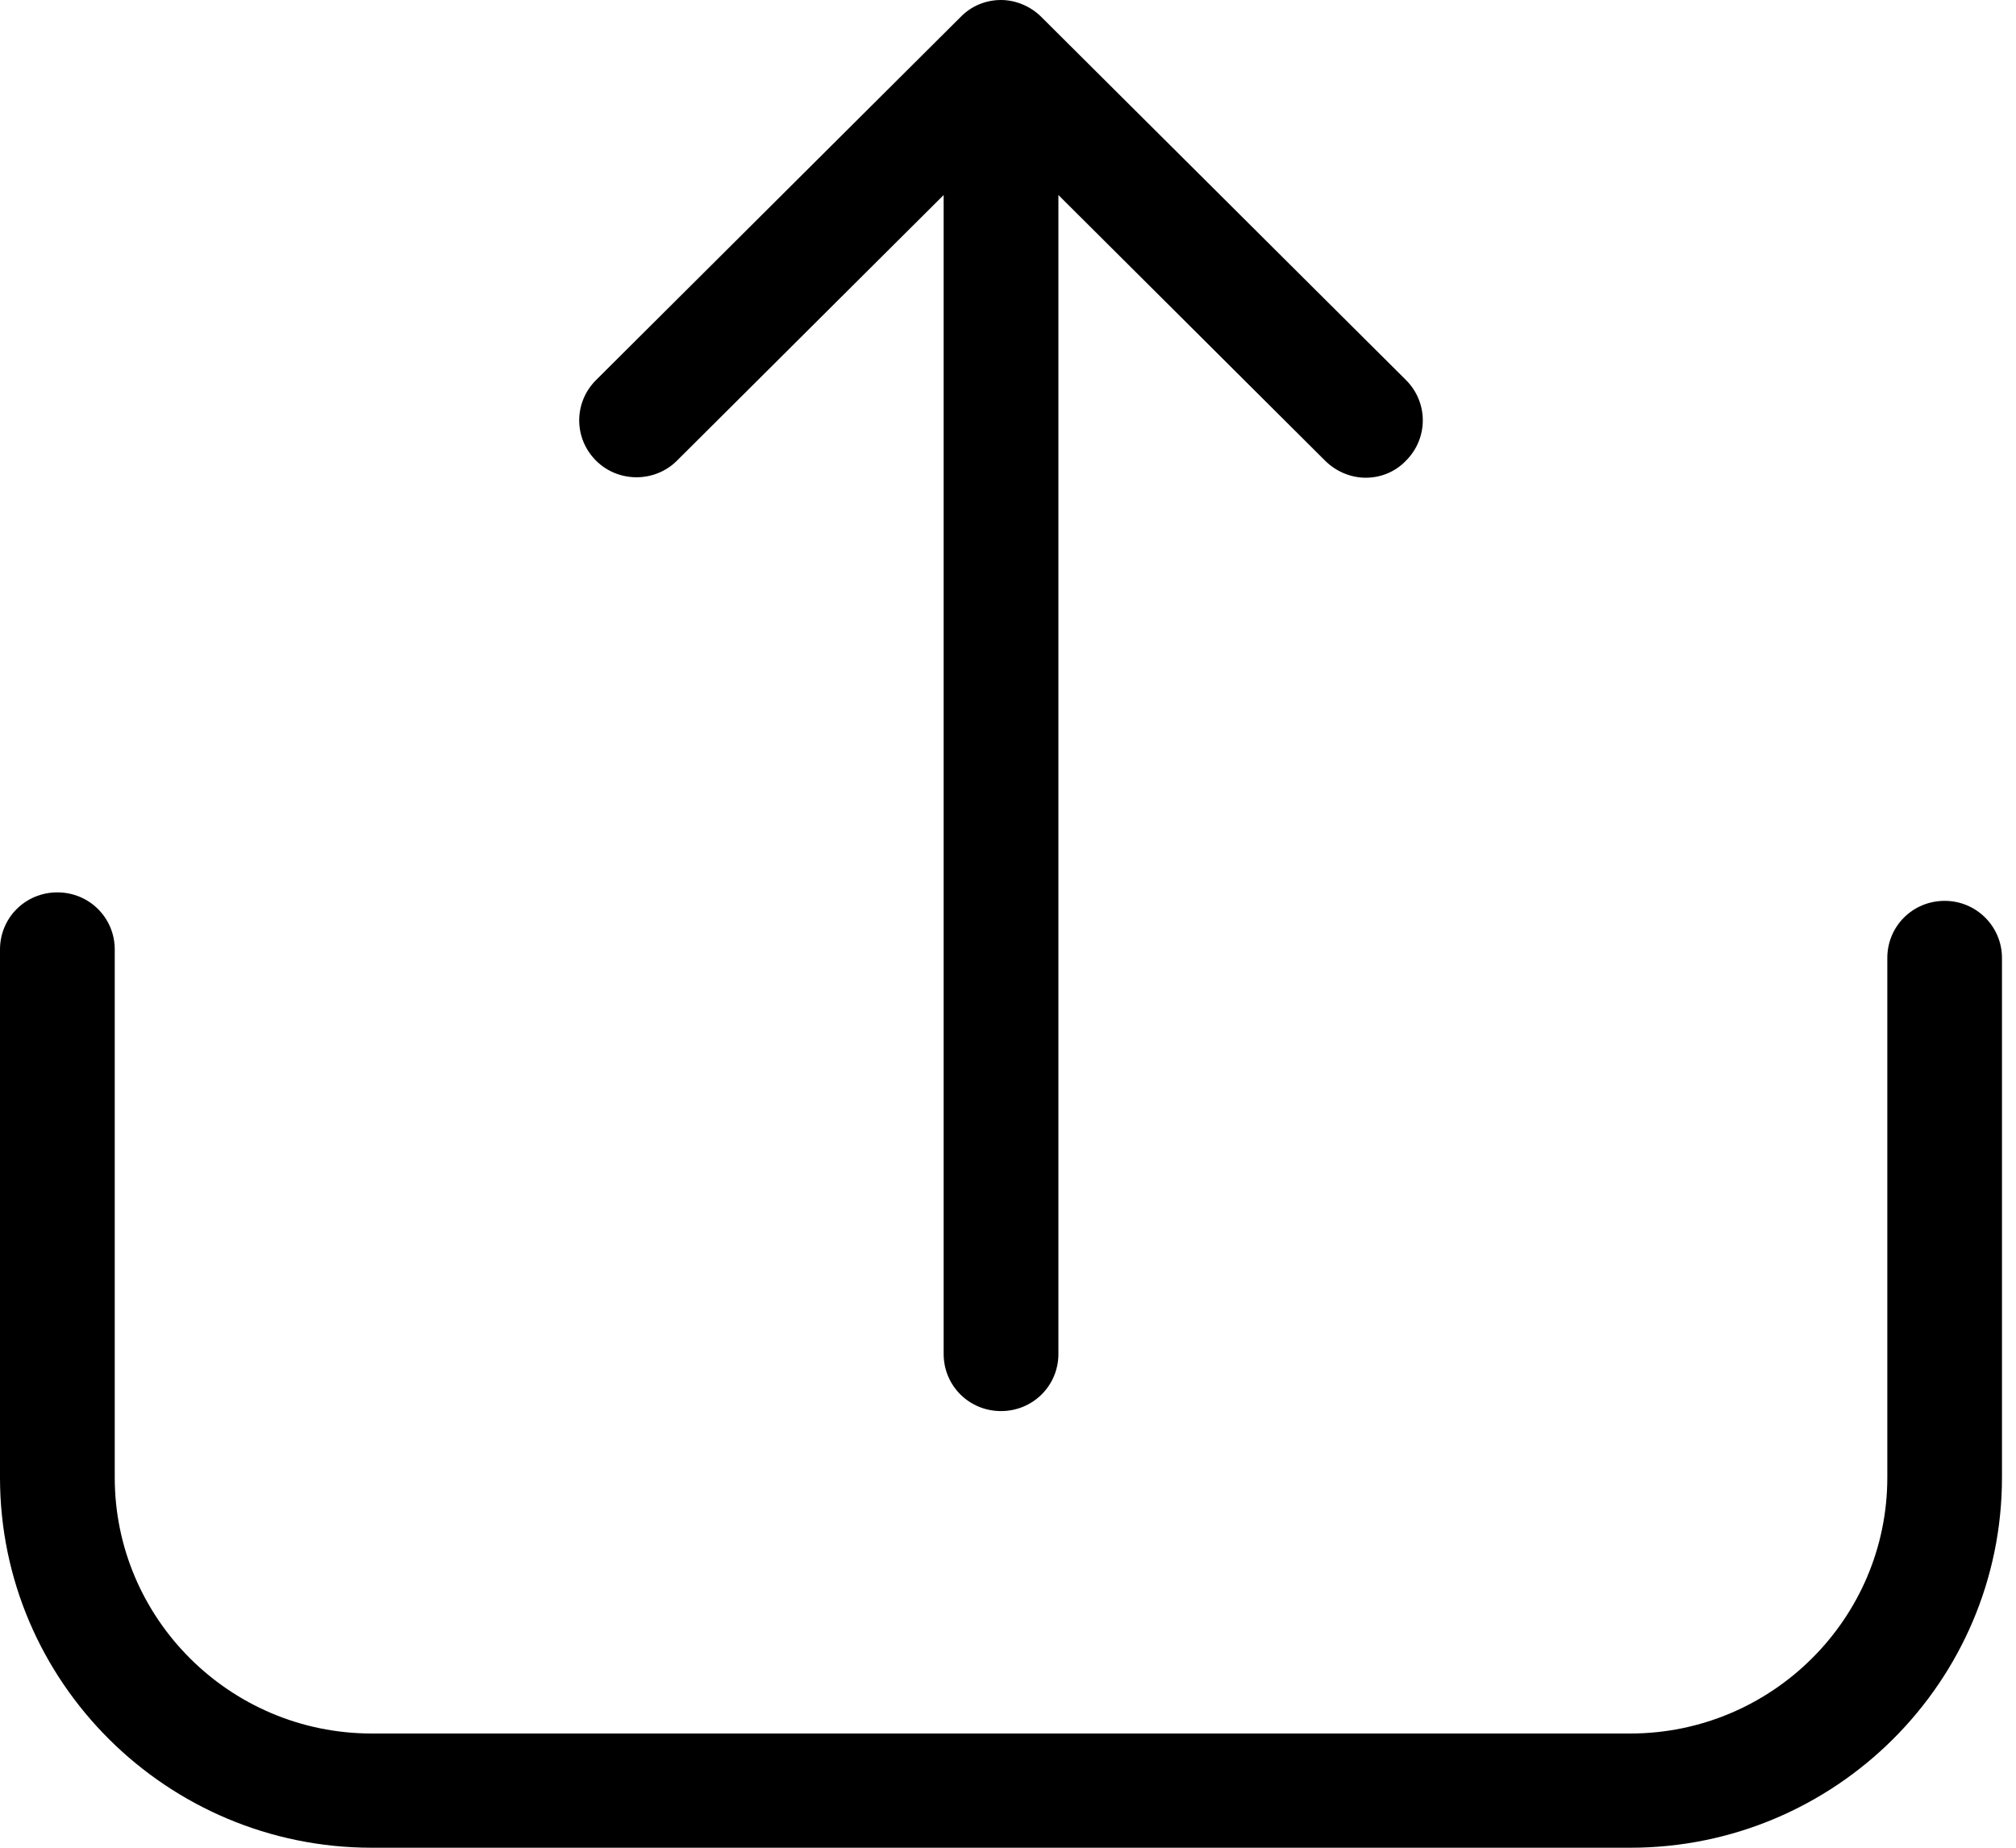
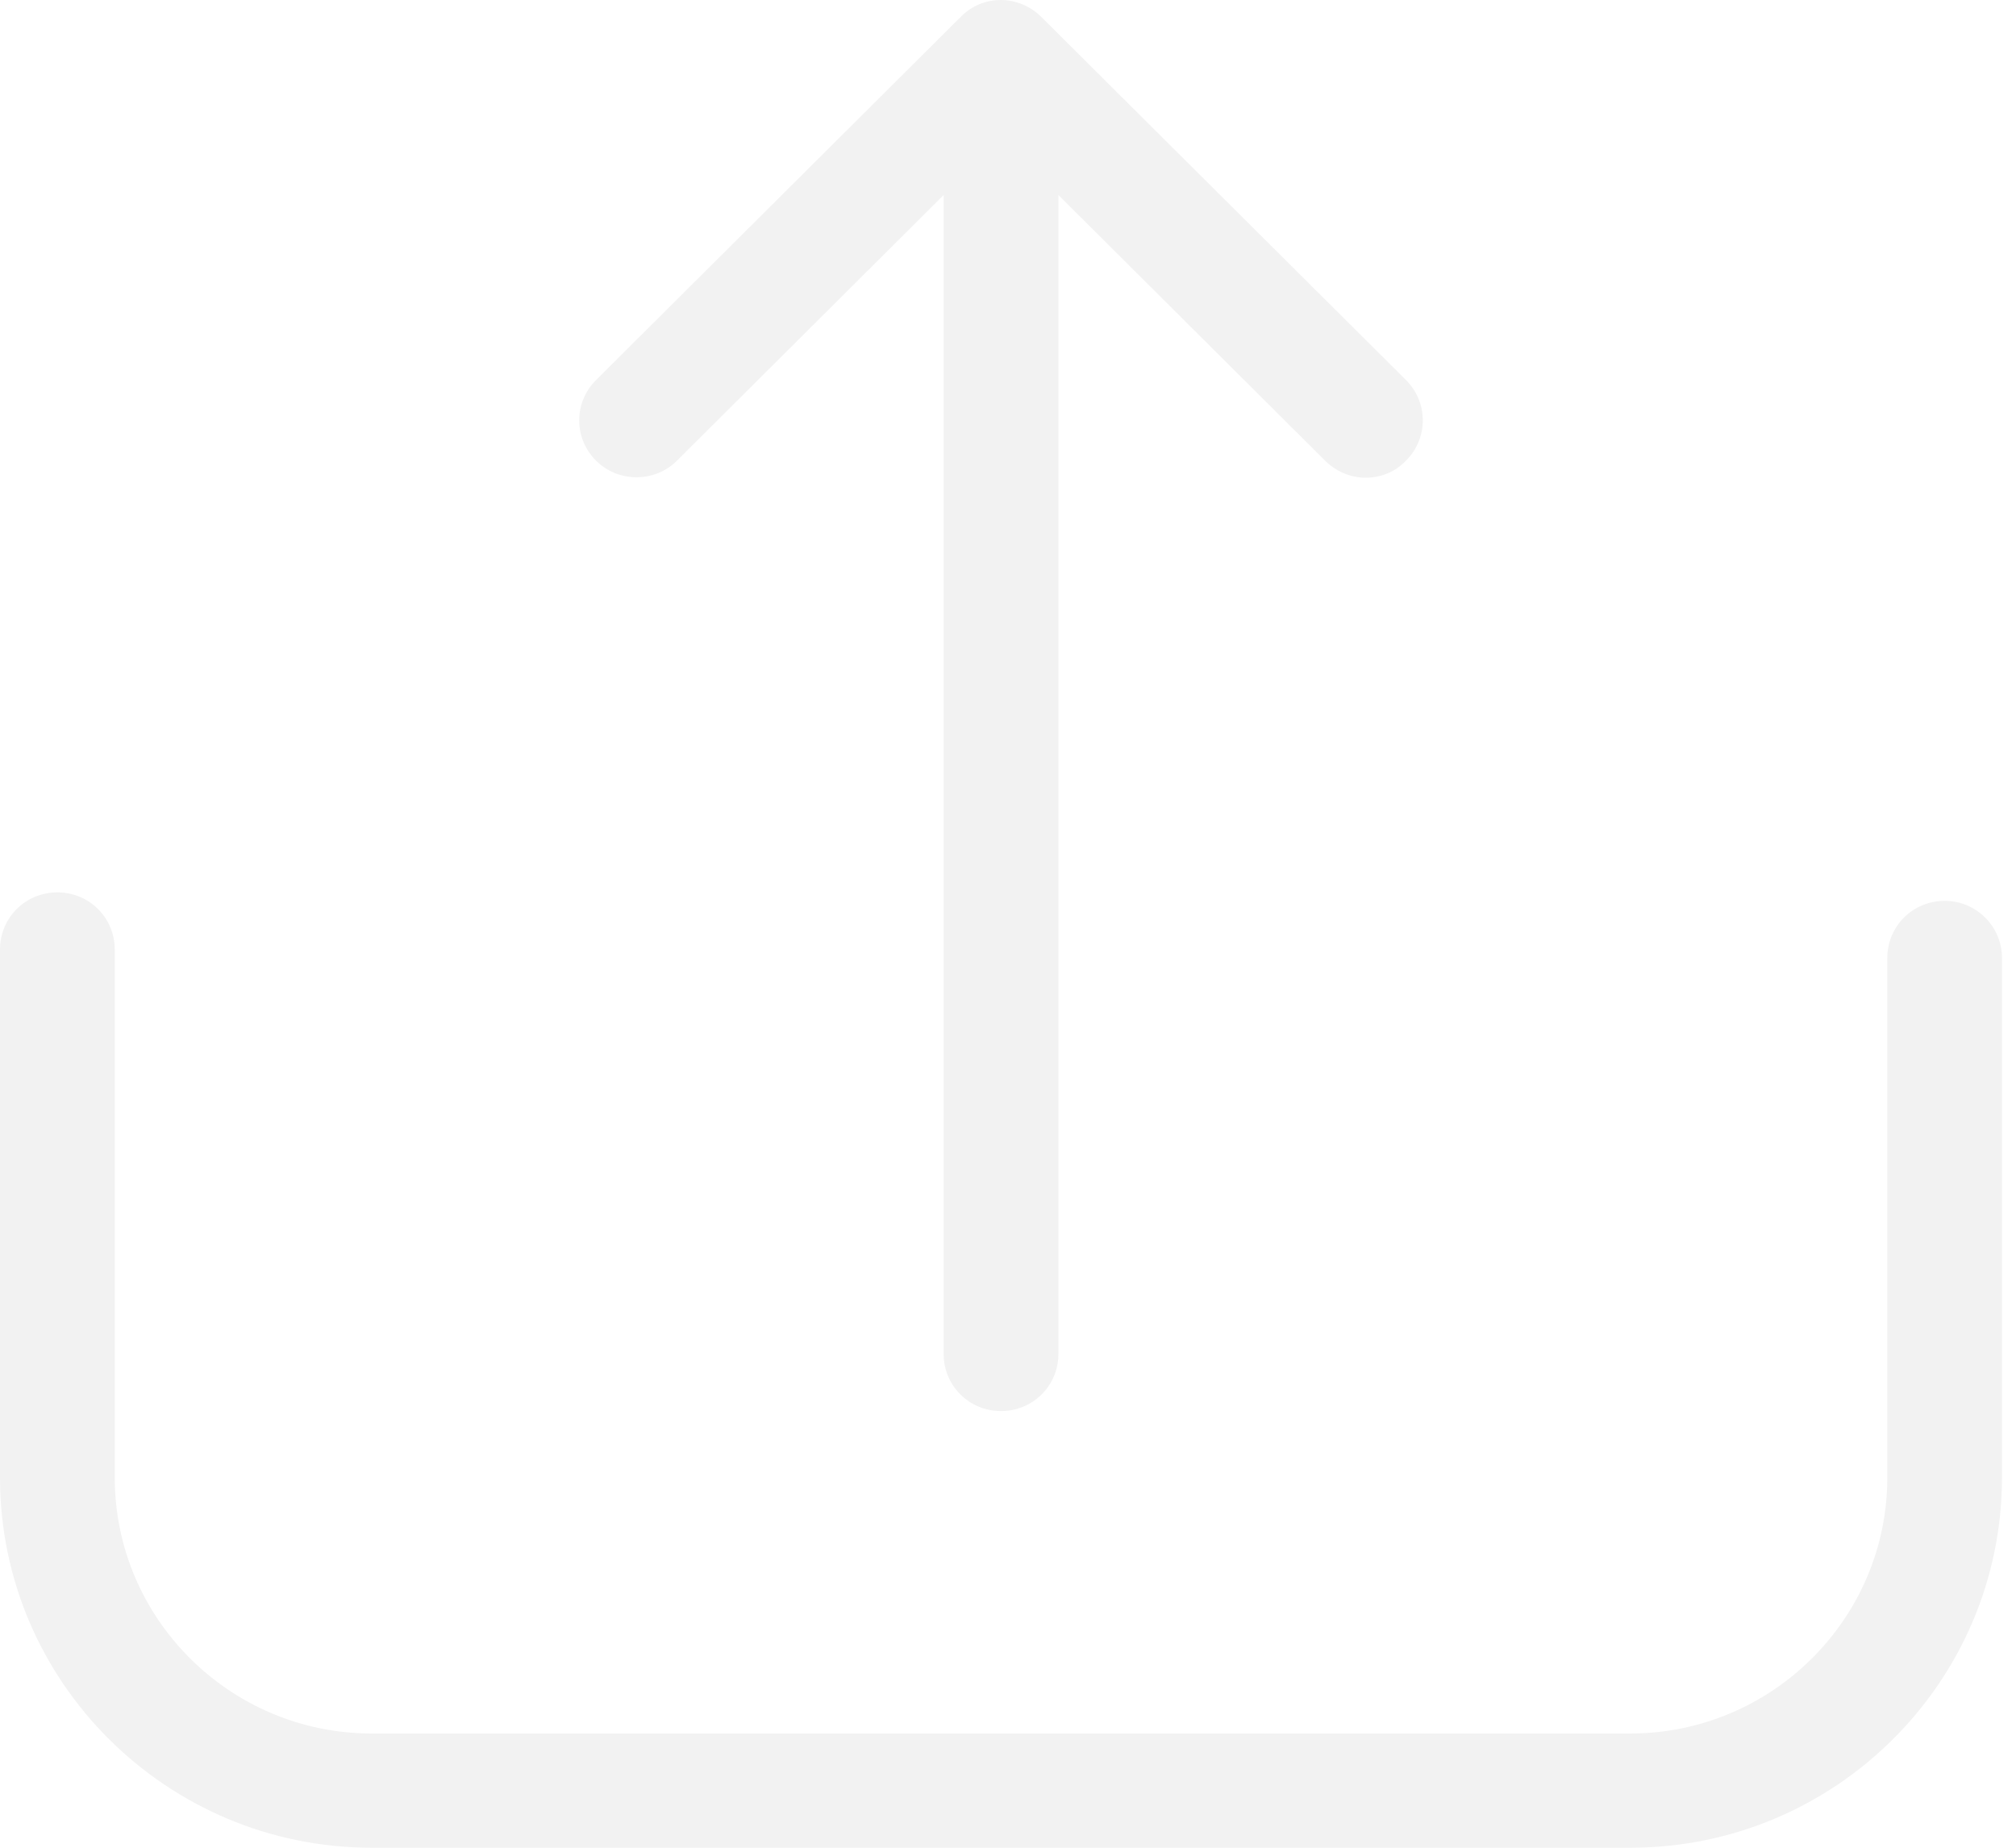
- <svg xmlns="http://www.w3.org/2000/svg" aria-hidden="true" focusable="false" role="presentation" viewBox="0 0 24 22" width="24" height="22" version="1.1">
+ <svg xmlns="http://www.w3.org/2000/svg" aria-hidden="true" focusable="false" role="presentation" viewBox="0 0 24 22" width="24" height="22" version="1.1" fill="#f2f2f2">
  <path d="M23.151 10.726C22.771 10.726 22.468 11.028 22.468 11.406V17.592C22.468 19.275 21.092 20.64 19.408 20.64H4.426C2.736 20.64 1.366 19.27 1.366 17.592V11.305C1.366 10.927 1.062 10.625 0.683 10.625C0.303 10.625 0 10.927 0 11.305V17.592C0 20.025 1.988 22 4.426 22H19.408C21.851 22 23.833 20.02 23.833 17.592V11.406C23.833 11.033 23.53 10.726 23.151 10.726Z" />
  <path d="M8.058 5.486L11.234 2.322V16.121C11.234 16.499 11.537 16.801 11.917 16.801C12.296 16.801 12.6 16.499 12.6 16.121V2.322L15.776 5.486C15.908 5.617 16.085 5.688 16.257 5.688C16.434 5.688 16.606 5.622 16.737 5.486C17.005 5.219 17.005 4.791 16.737 4.524L12.397 0.202C12.271 0.076 12.094 0 11.917 0C11.735 0 11.563 0.071 11.436 0.202L7.097 4.524C6.828 4.791 6.828 5.219 7.097 5.486C7.36 5.748 7.795 5.748 8.058 5.486Z" />
</svg>
